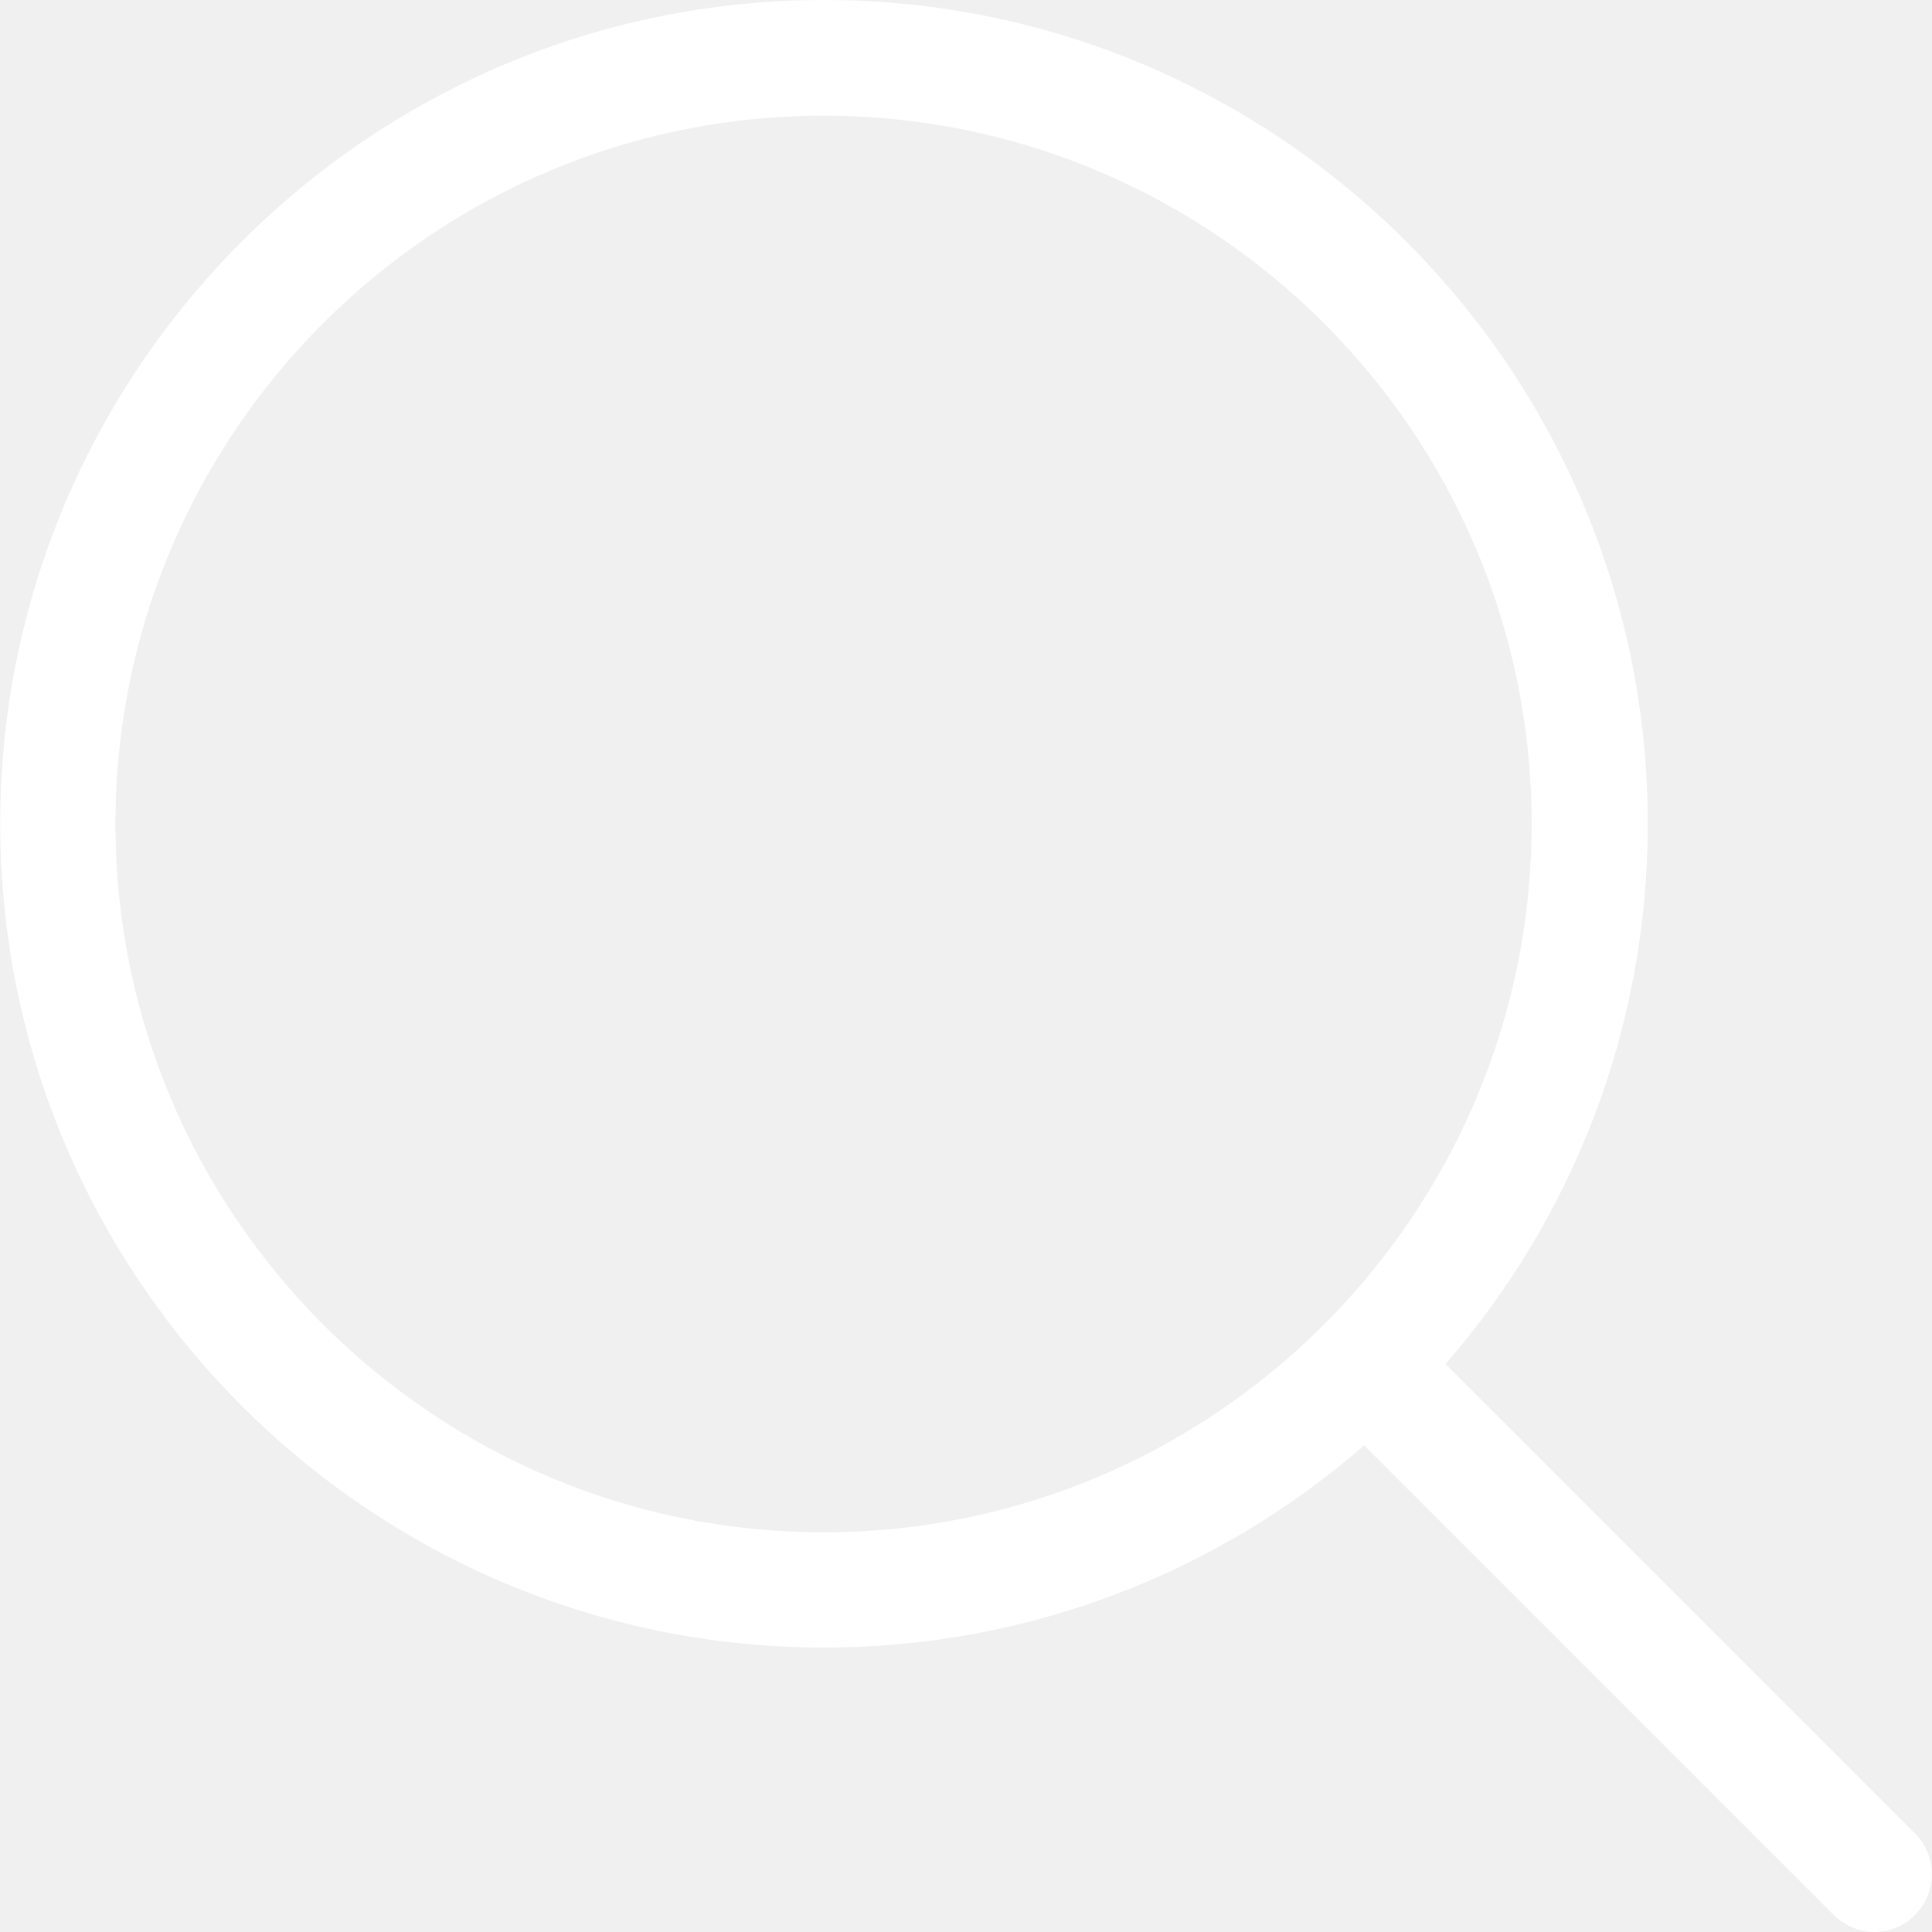
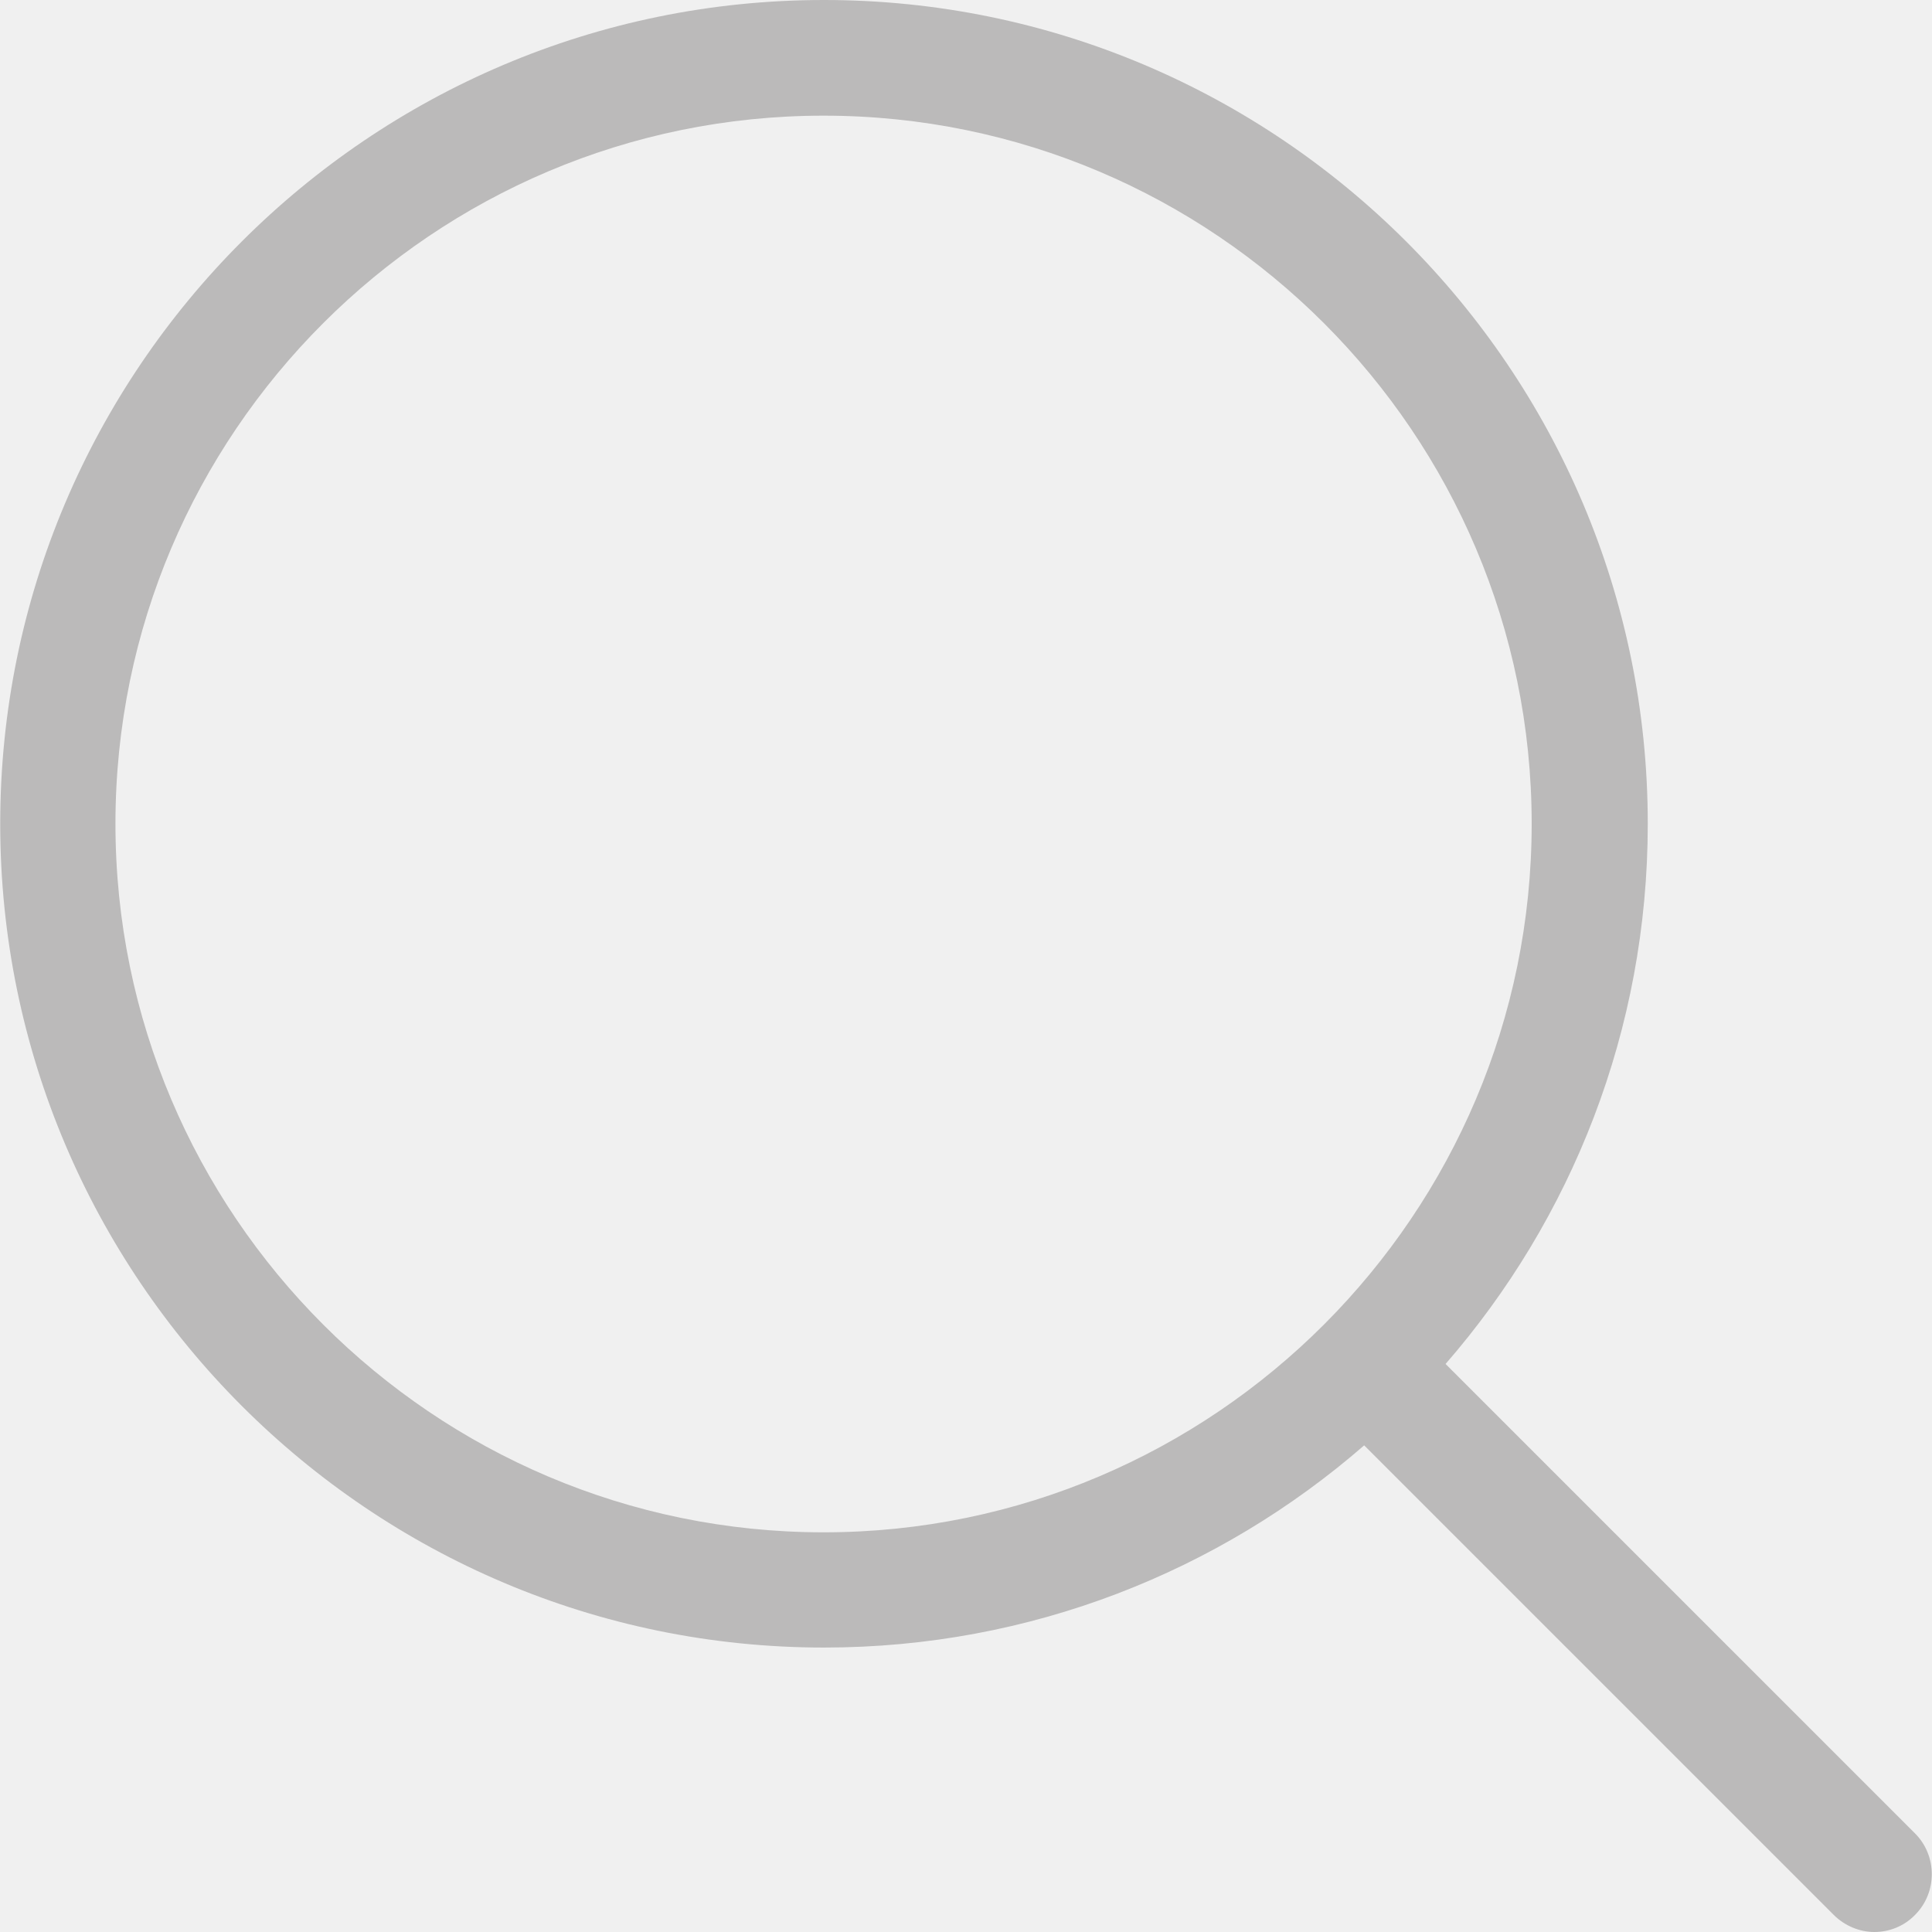
<svg xmlns="http://www.w3.org/2000/svg" version="1.1" id="Capa_1" width="17" height="17" viewBox="0 0 451 451" style="enable-background:new 0 0 451 451;" xml:space="preserve">
  <g>
-     <path fill="#fff" d="M447.05,428l-109.6-109.6c29.4-33.8,47.2-77.9,47.2-126.1C384.65,86.2,298.35,0,192.35,0C86.25,0,0.05,86.3,0.05,192.3   s86.3,192.3,192.3,192.3c48.2,0,92.3-17.8,126.1-47.2L428.05,447c2.6,2.6,6.1,4,9.5,4s6.9-1.3,9.5-4   C452.25,441.8,452.25,433.2,447.05,428z M26.95,192.3c0-91.2,74.2-165.3,165.3-165.3c91.2,0,165.3,74.2,165.3,165.3   s-74.1,165.4-165.3,165.4C101.15,357.7,26.95,283.5,26.95,192.3z" />
+     <path fill="#bbbaba" d="M447.05,428l-109.6-109.6c29.4-33.8,47.2-77.9,47.2-126.1C384.65,86.2,298.35,0,192.35,0C86.25,0,0.05,86.3,0.05,192.3   s86.3,192.3,192.3,192.3c48.2,0,92.3-17.8,126.1-47.2L428.05,447c2.6,2.6,6.1,4,9.5,4s6.9-1.3,9.5-4   C452.25,441.8,452.25,433.2,447.05,428z M26.95,192.3c0-91.2,74.2-165.3,165.3-165.3c91.2,0,165.3,74.2,165.3,165.3   s-74.1,165.4-165.3,165.4C101.15,357.7,26.95,283.5,26.95,192.3z" />
  </g>
  <g>
</g>
  <g>
</g>
  <g>
</g>
  <g>
</g>
  <g>
</g>
  <g>
</g>
  <g>
</g>
  <g>
</g>
  <g>
</g>
  <g>
</g>
  <g>
</g>
  <g>
</g>
  <g>
</g>
  <g>
</g>
  <g>
</g>
</svg>
